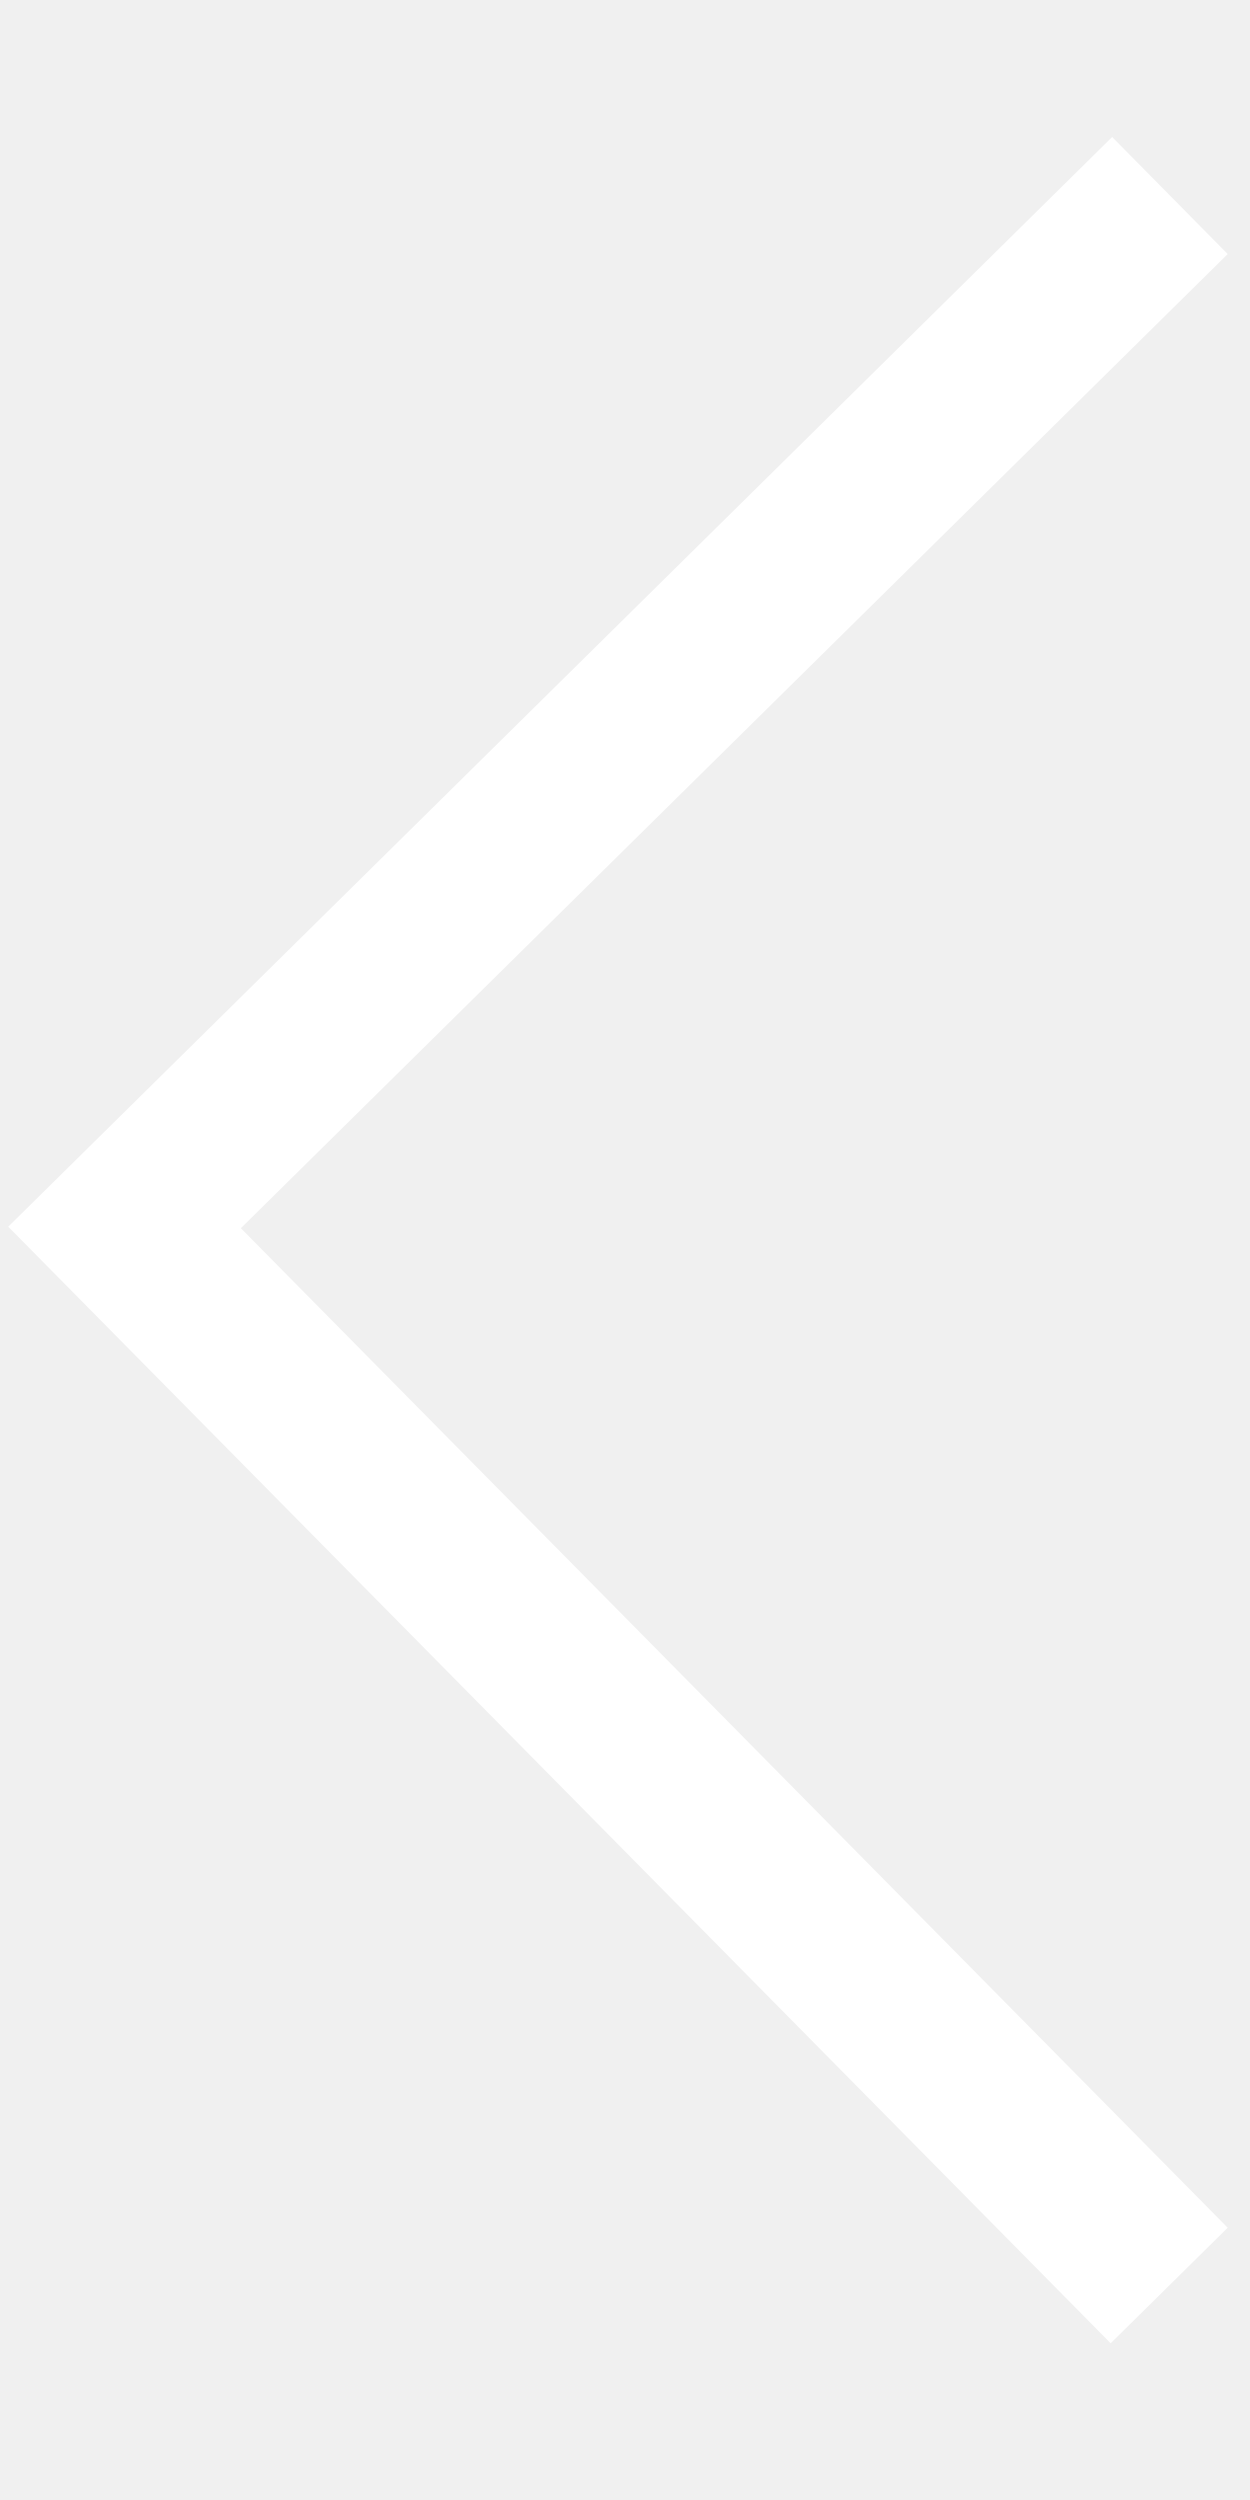
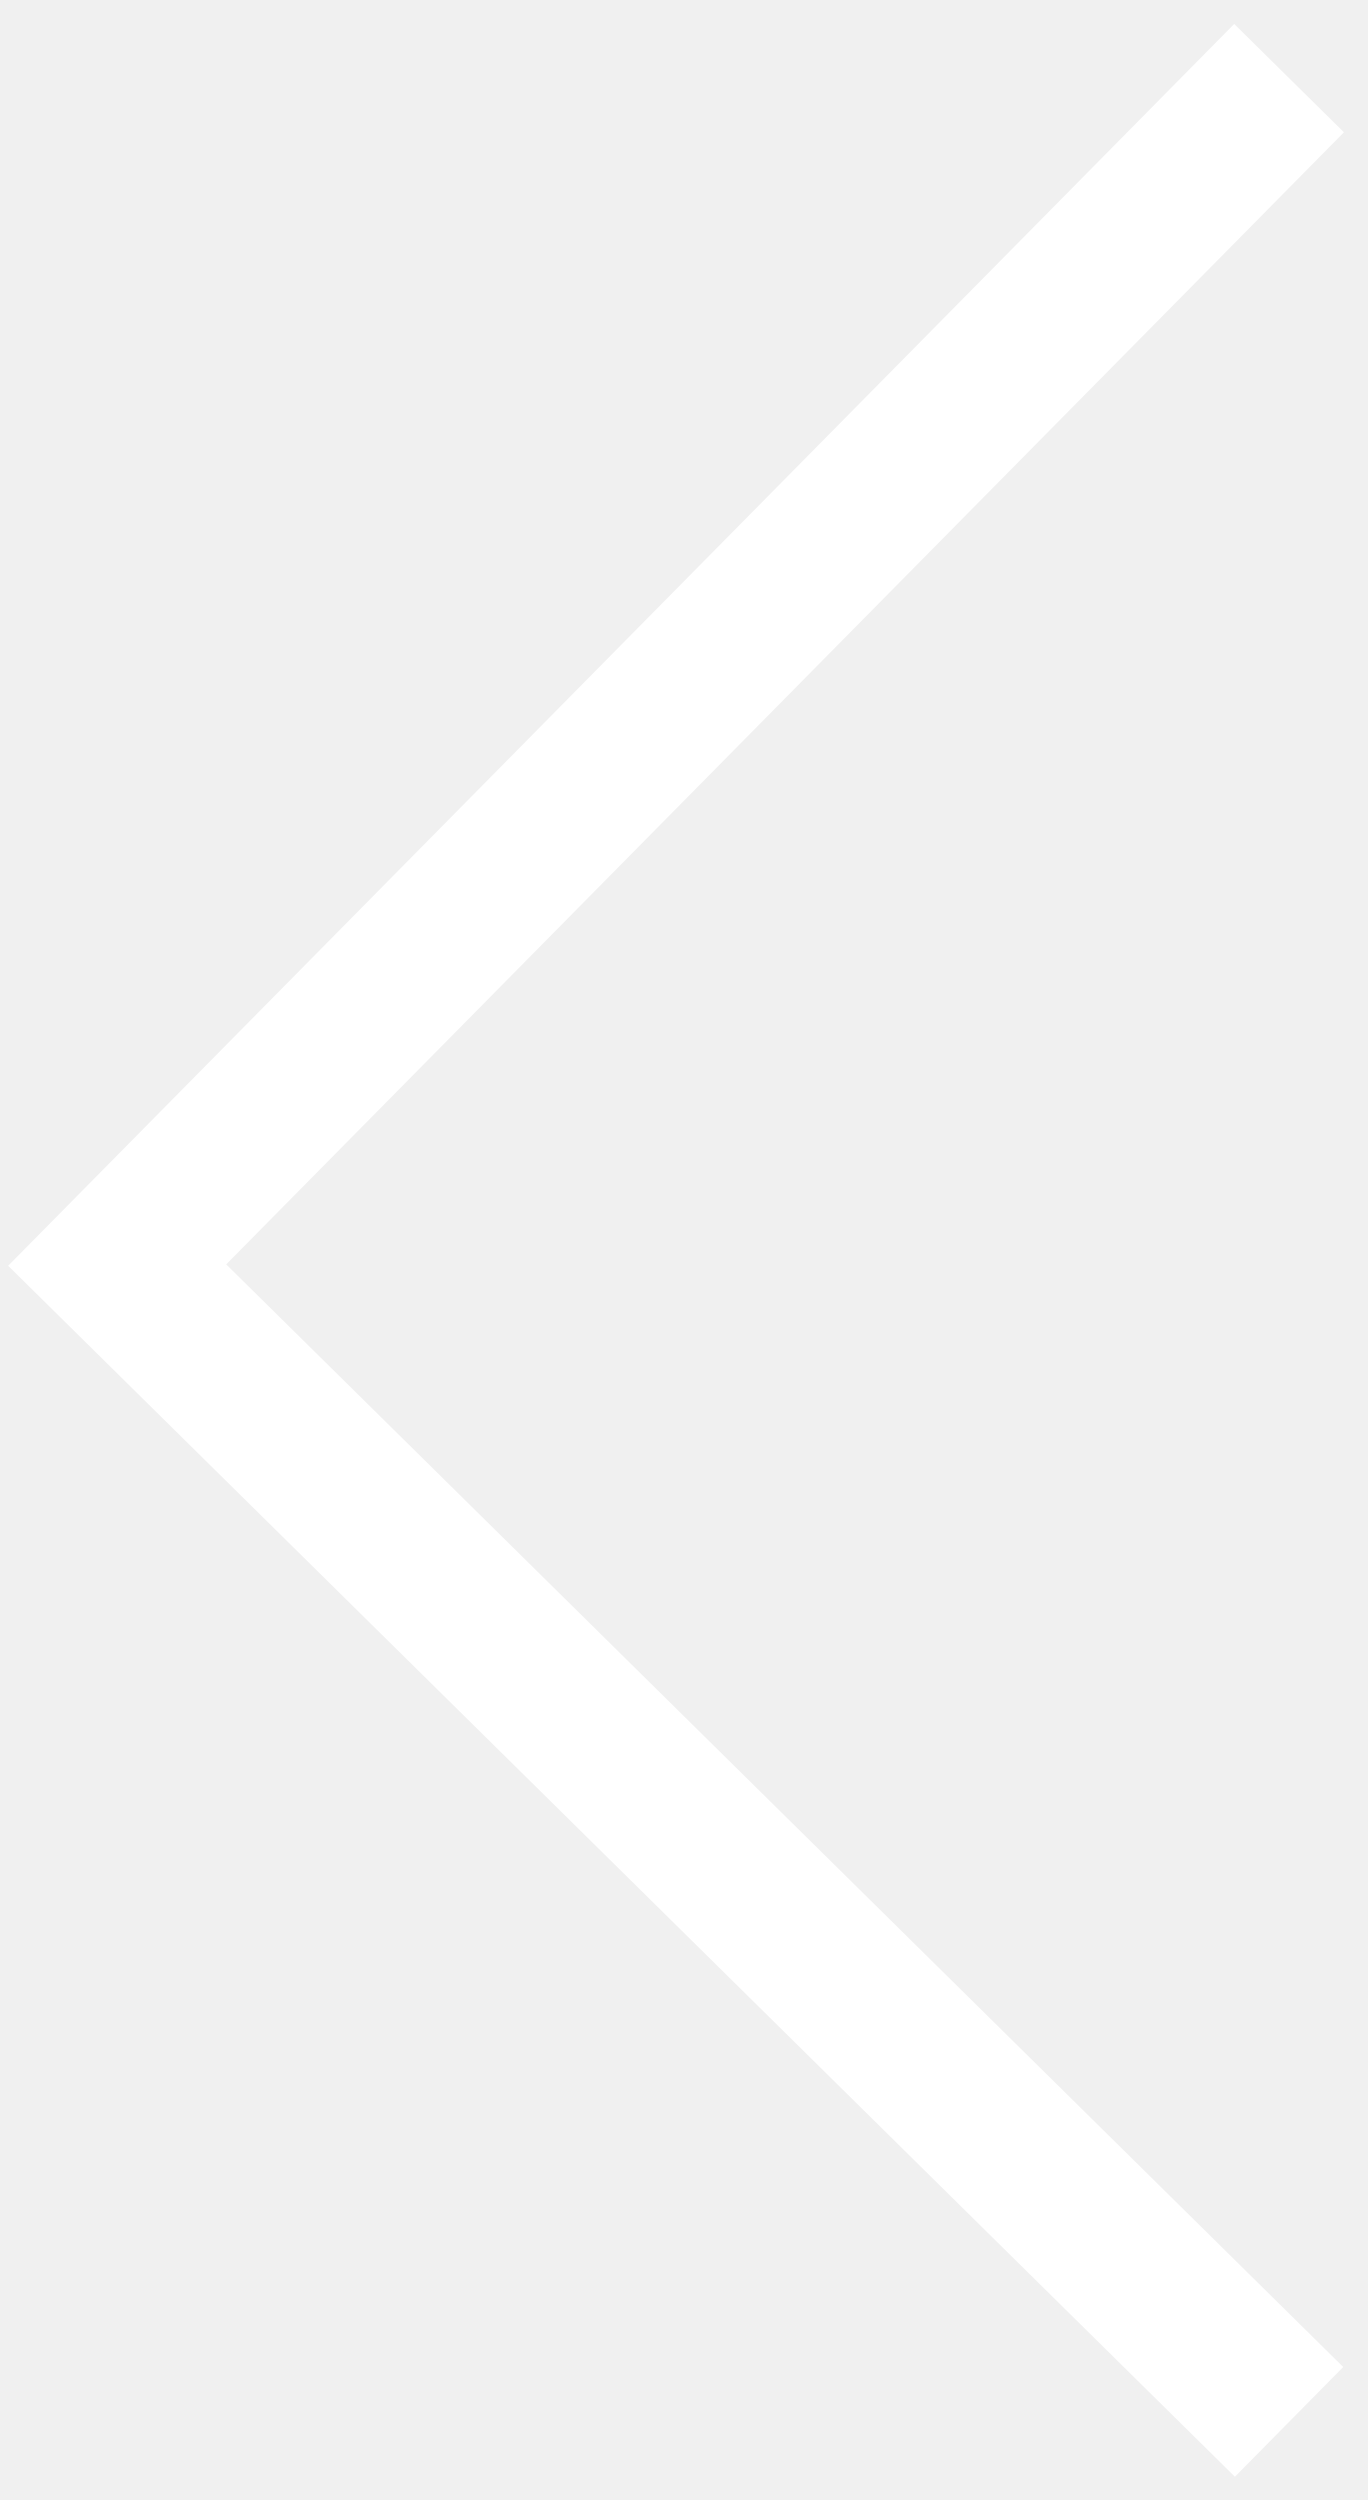
- <svg xmlns="http://www.w3.org/2000/svg" width="30px" height="60px" viewBox="0 0 38 68" version="1.1">
-   <g stroke="none" stroke-width="1" fill="none" fill-rule="evenodd" stroke-linecap="square">
-     <polyline stroke="#FFFFFF" stroke-width="5" transform="translate(18.78627, 33.70065) rotate(-180) translate(-18.78627, -33.70065) " points="3.786 3.701 33.786 34.087 3.786 63.701" />
+ <svg xmlns="http://www.w3.org/2000/svg" width="35px" height="64px" viewBox="0 0 35 64" version="1.1">
+   <g id="Page-1" stroke="none" stroke-width="1" fill="none" fill-rule="evenodd">
+     <g id="carousel-next" transform="translate(18, 32) scale(-1, 1) translate(-18, -32) translate(3, 2)" stroke="#FFFFFF" stroke-width="3.947">
+       <polyline id="Path" points="0 0 30 30.386 0 60" />
+     </g>
  </g>
</svg>
